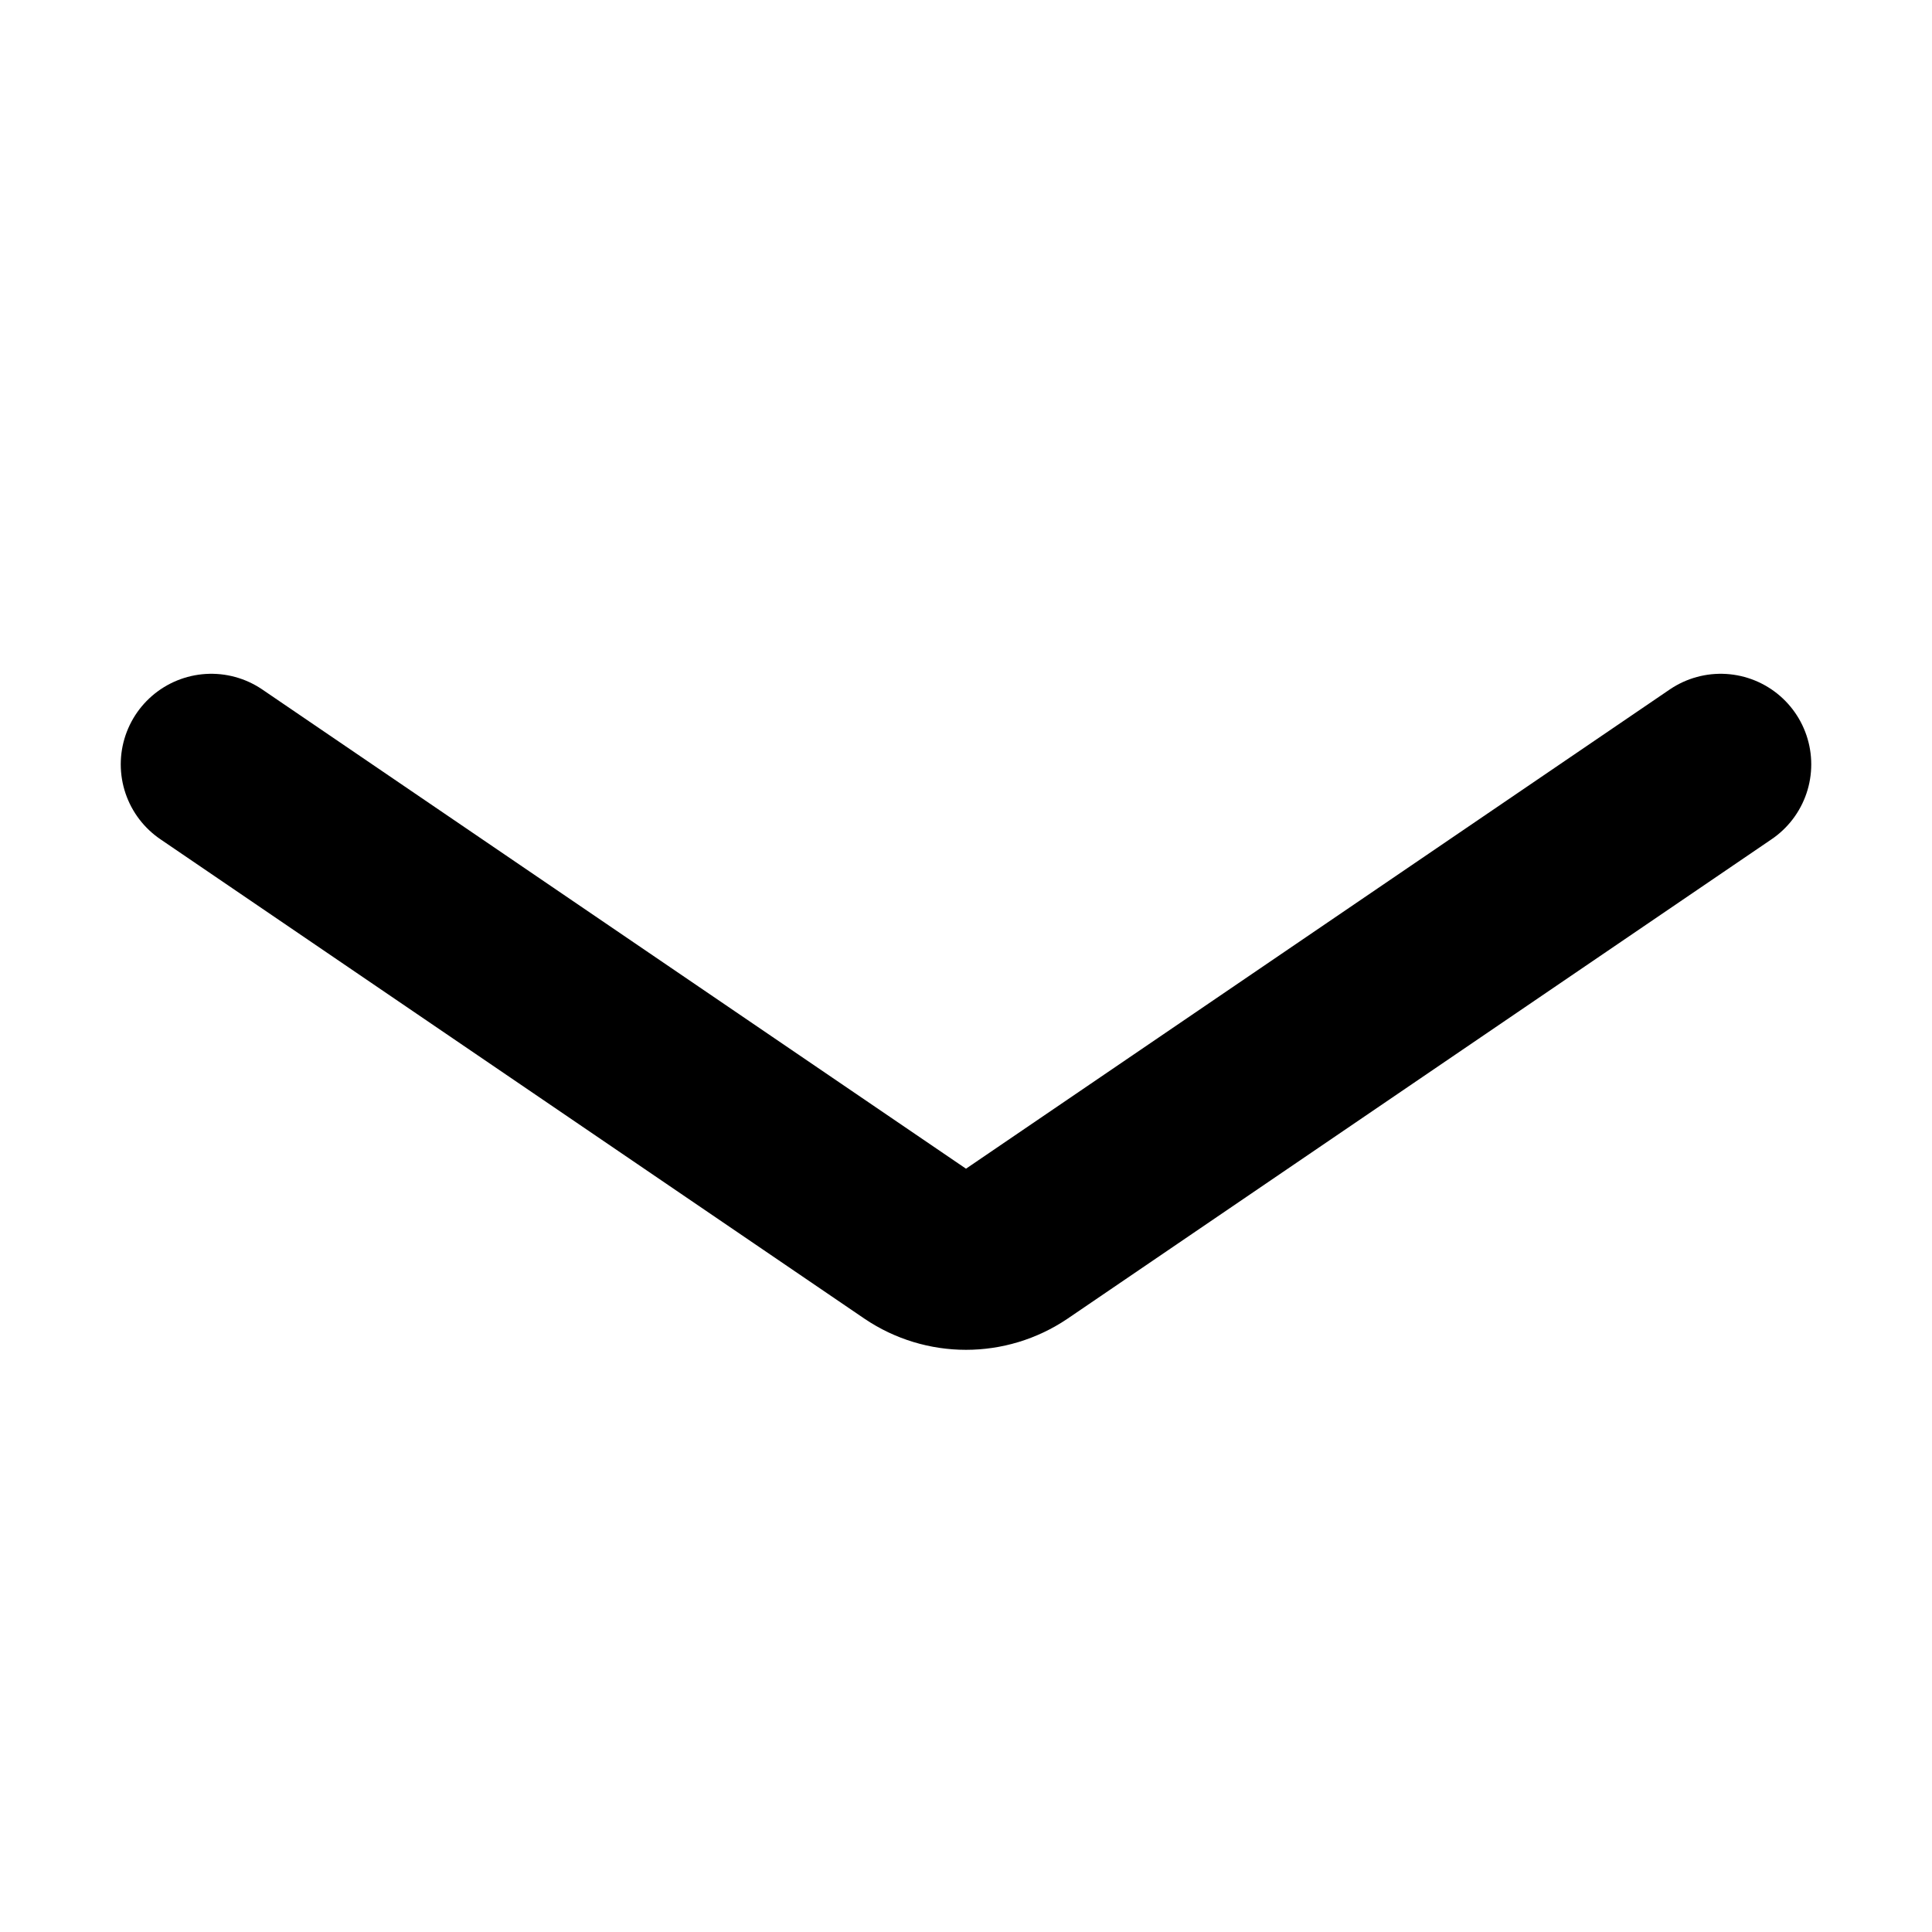
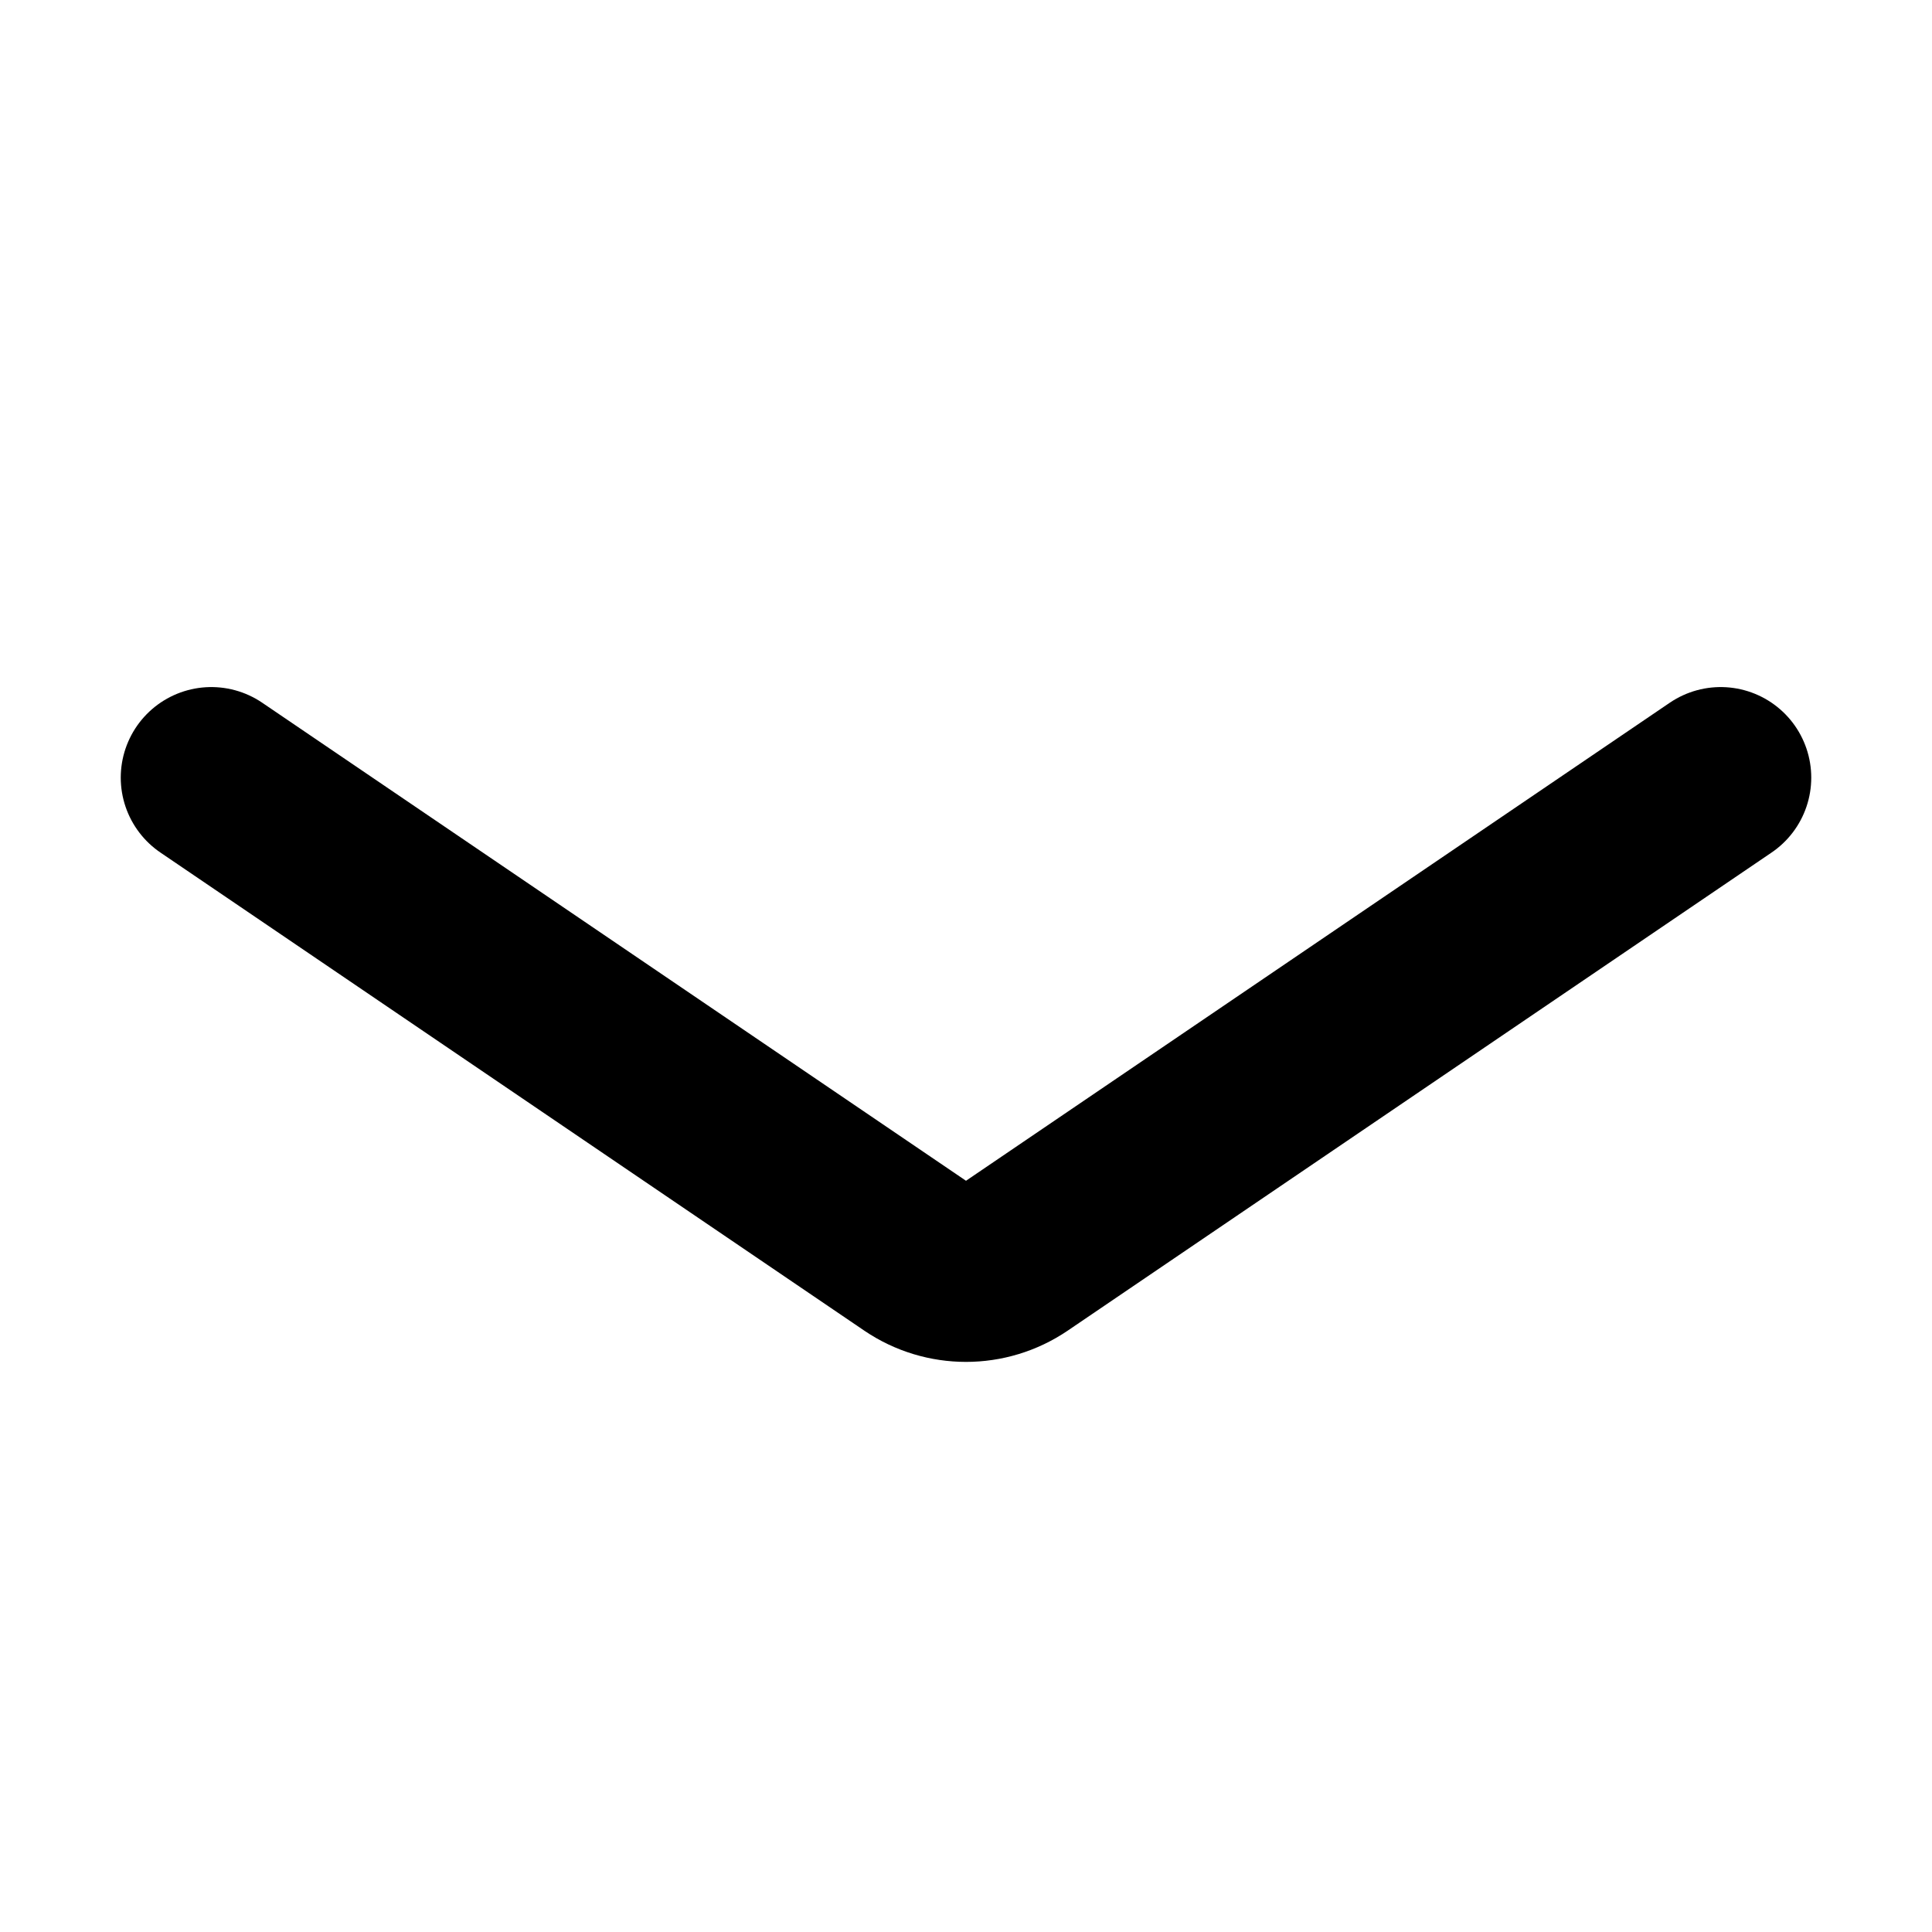
<svg xmlns="http://www.w3.org/2000/svg" viewBox="0 0 16 16" fill="none" stroke="currentColor" stroke-width="1.5" stroke-linecap="round" stroke-linejoin="round">
-   <path d="M1.75 6.33L7.58 10.3A0.75 0.75 0 0 0 8.42 10.3L14.25 6.33" />
+   <path d="M1.75 6.44L7.58 10.4A0.75 0.75 0 0 0 8.42 10.4L14.25 6.44" />
</svg>
